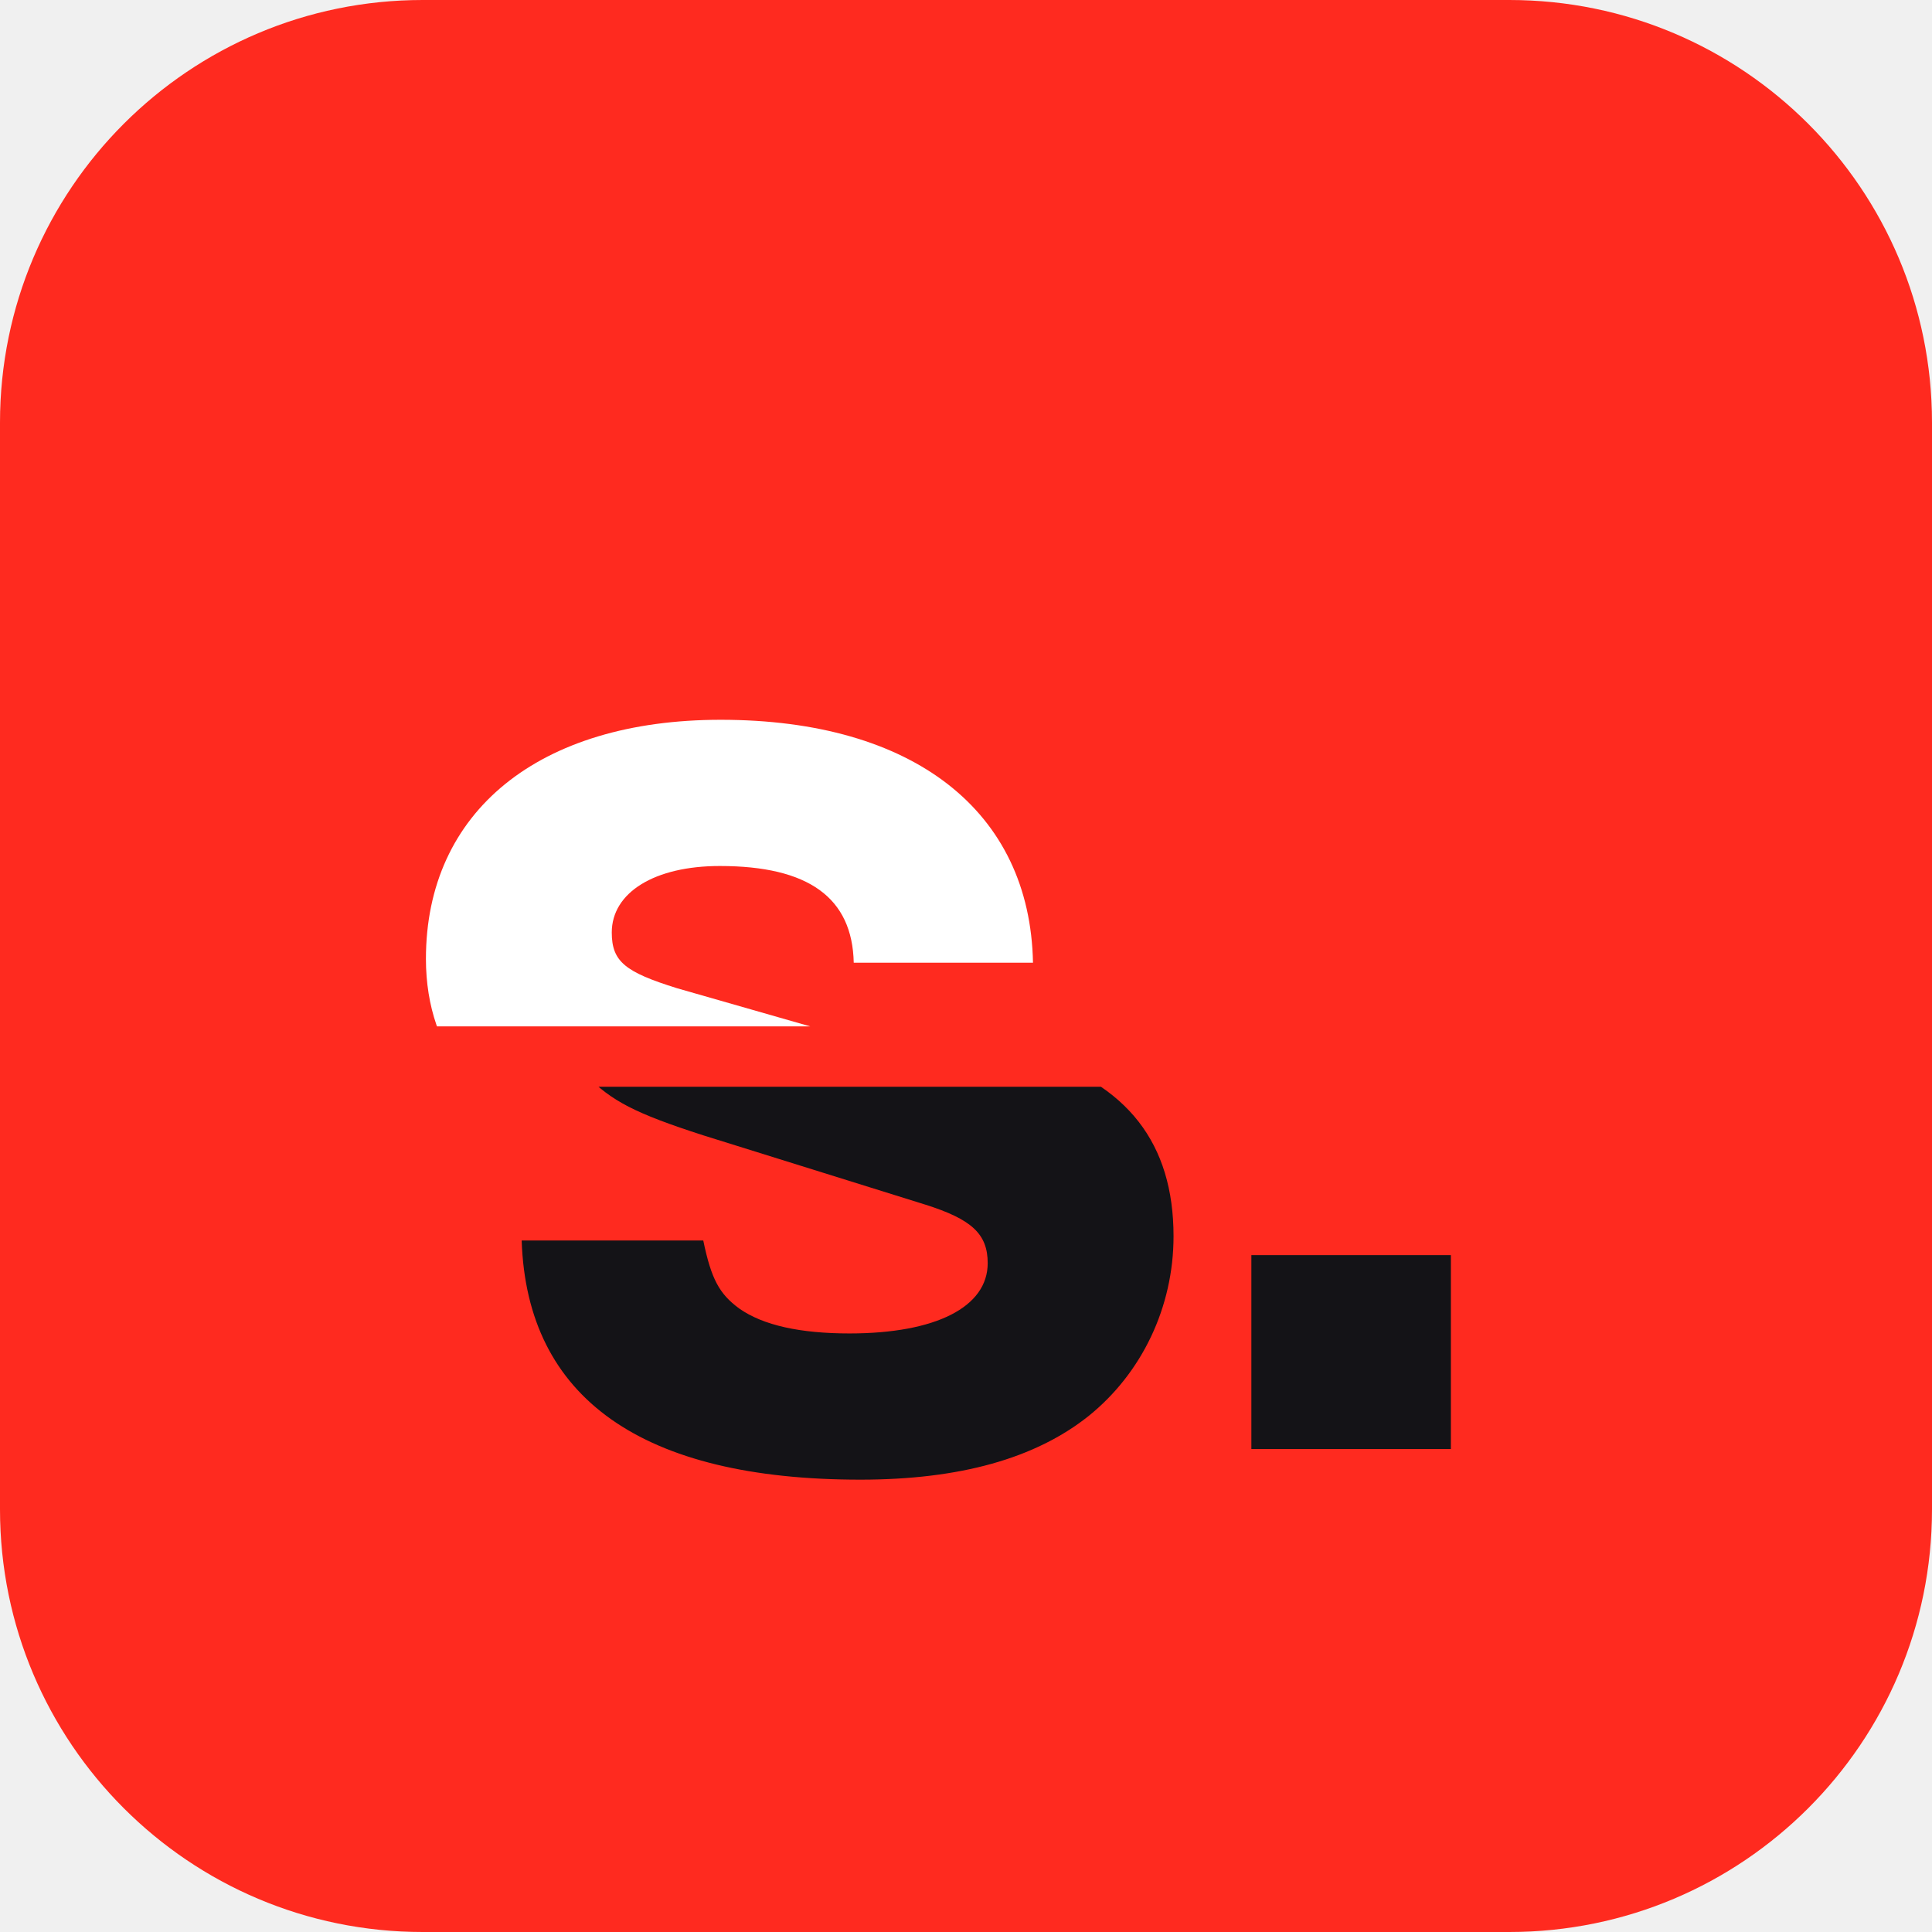
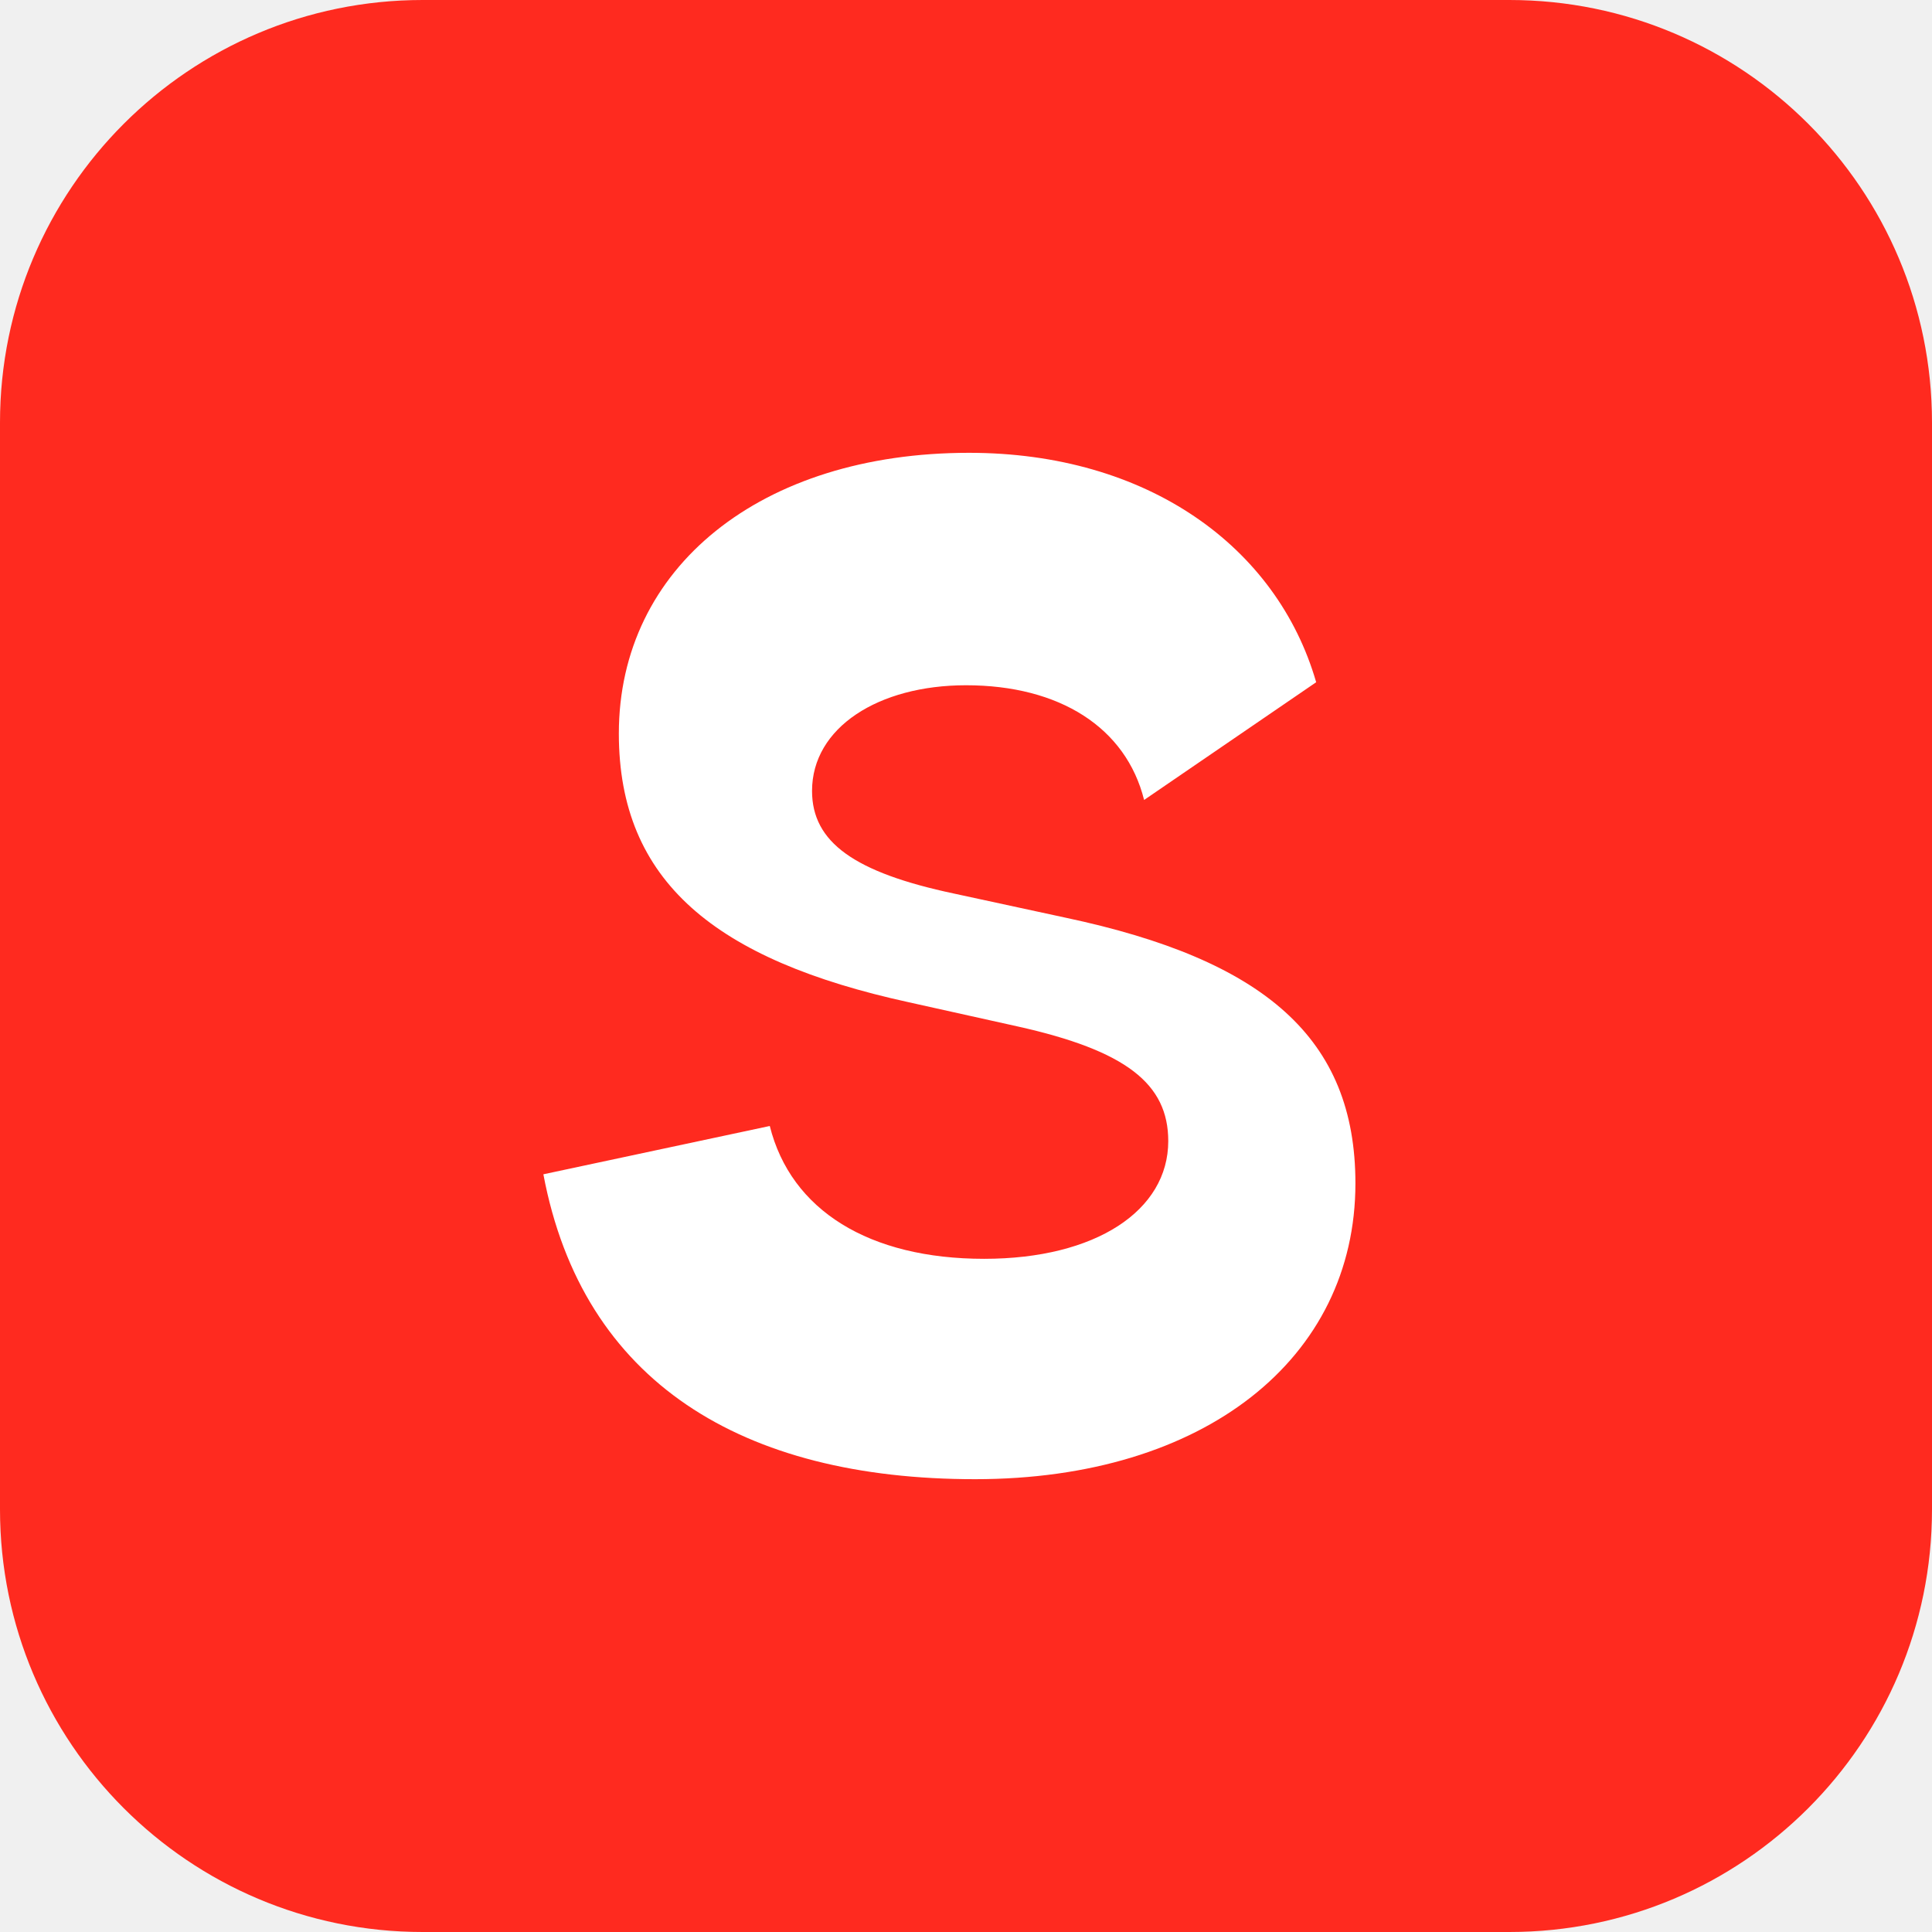
<svg xmlns="http://www.w3.org/2000/svg" viewBox="0 0 64 64">
  <rect width="64" height="64" rx="14" fill="#ff2a1f" />
-   <defs>
-     <clipPath id="t">
-       <rect width="64" height="34" />
-     </clipPath>
-     <clipPath id="b">
-       <rect y="36" width="64" height="28" />
-     </clipPath>
-   </defs>
-   <g font-family="Manrope,Onest,Helvetica,Arial,sans-serif" font-weight="800" font-size="44" letter-spacing="-2">
-     <text x="12" y="48" fill="#fff" clip-path="url(#t)">s.</text>
-     <text x="16" y="48" fill="#141317" clip-path="url(#b)">s.</text>
-   </g>
+   <path d="M43.6 22.6c-1.3-4.5-5.6-7.6-11.5-7.6-6.9 0-11.6 3.8-11.6 9.3 0 4.9 3.2 7.5 9.6 8.9l3.6.8c3.6.8 5 1.9 5 3.8 0 2.3-2.4 3.9-6.1 3.9-3.8 0-6.4-1.6-7.1-4.4l-7.5 1.6C19.3 45.8 24.6 49 32.3 49c7.6 0 12.6-4 12.6-9.8 0-4.8-3-7.4-9.6-8.8l-3.7-.8c-3.3-.7-4.7-1.7-4.7-3.4 0-2.1 2.2-3.5 5.1-3.5 3.1 0 5.3 1.4 5.9 3.8z" fill="#fff" />
</svg>
